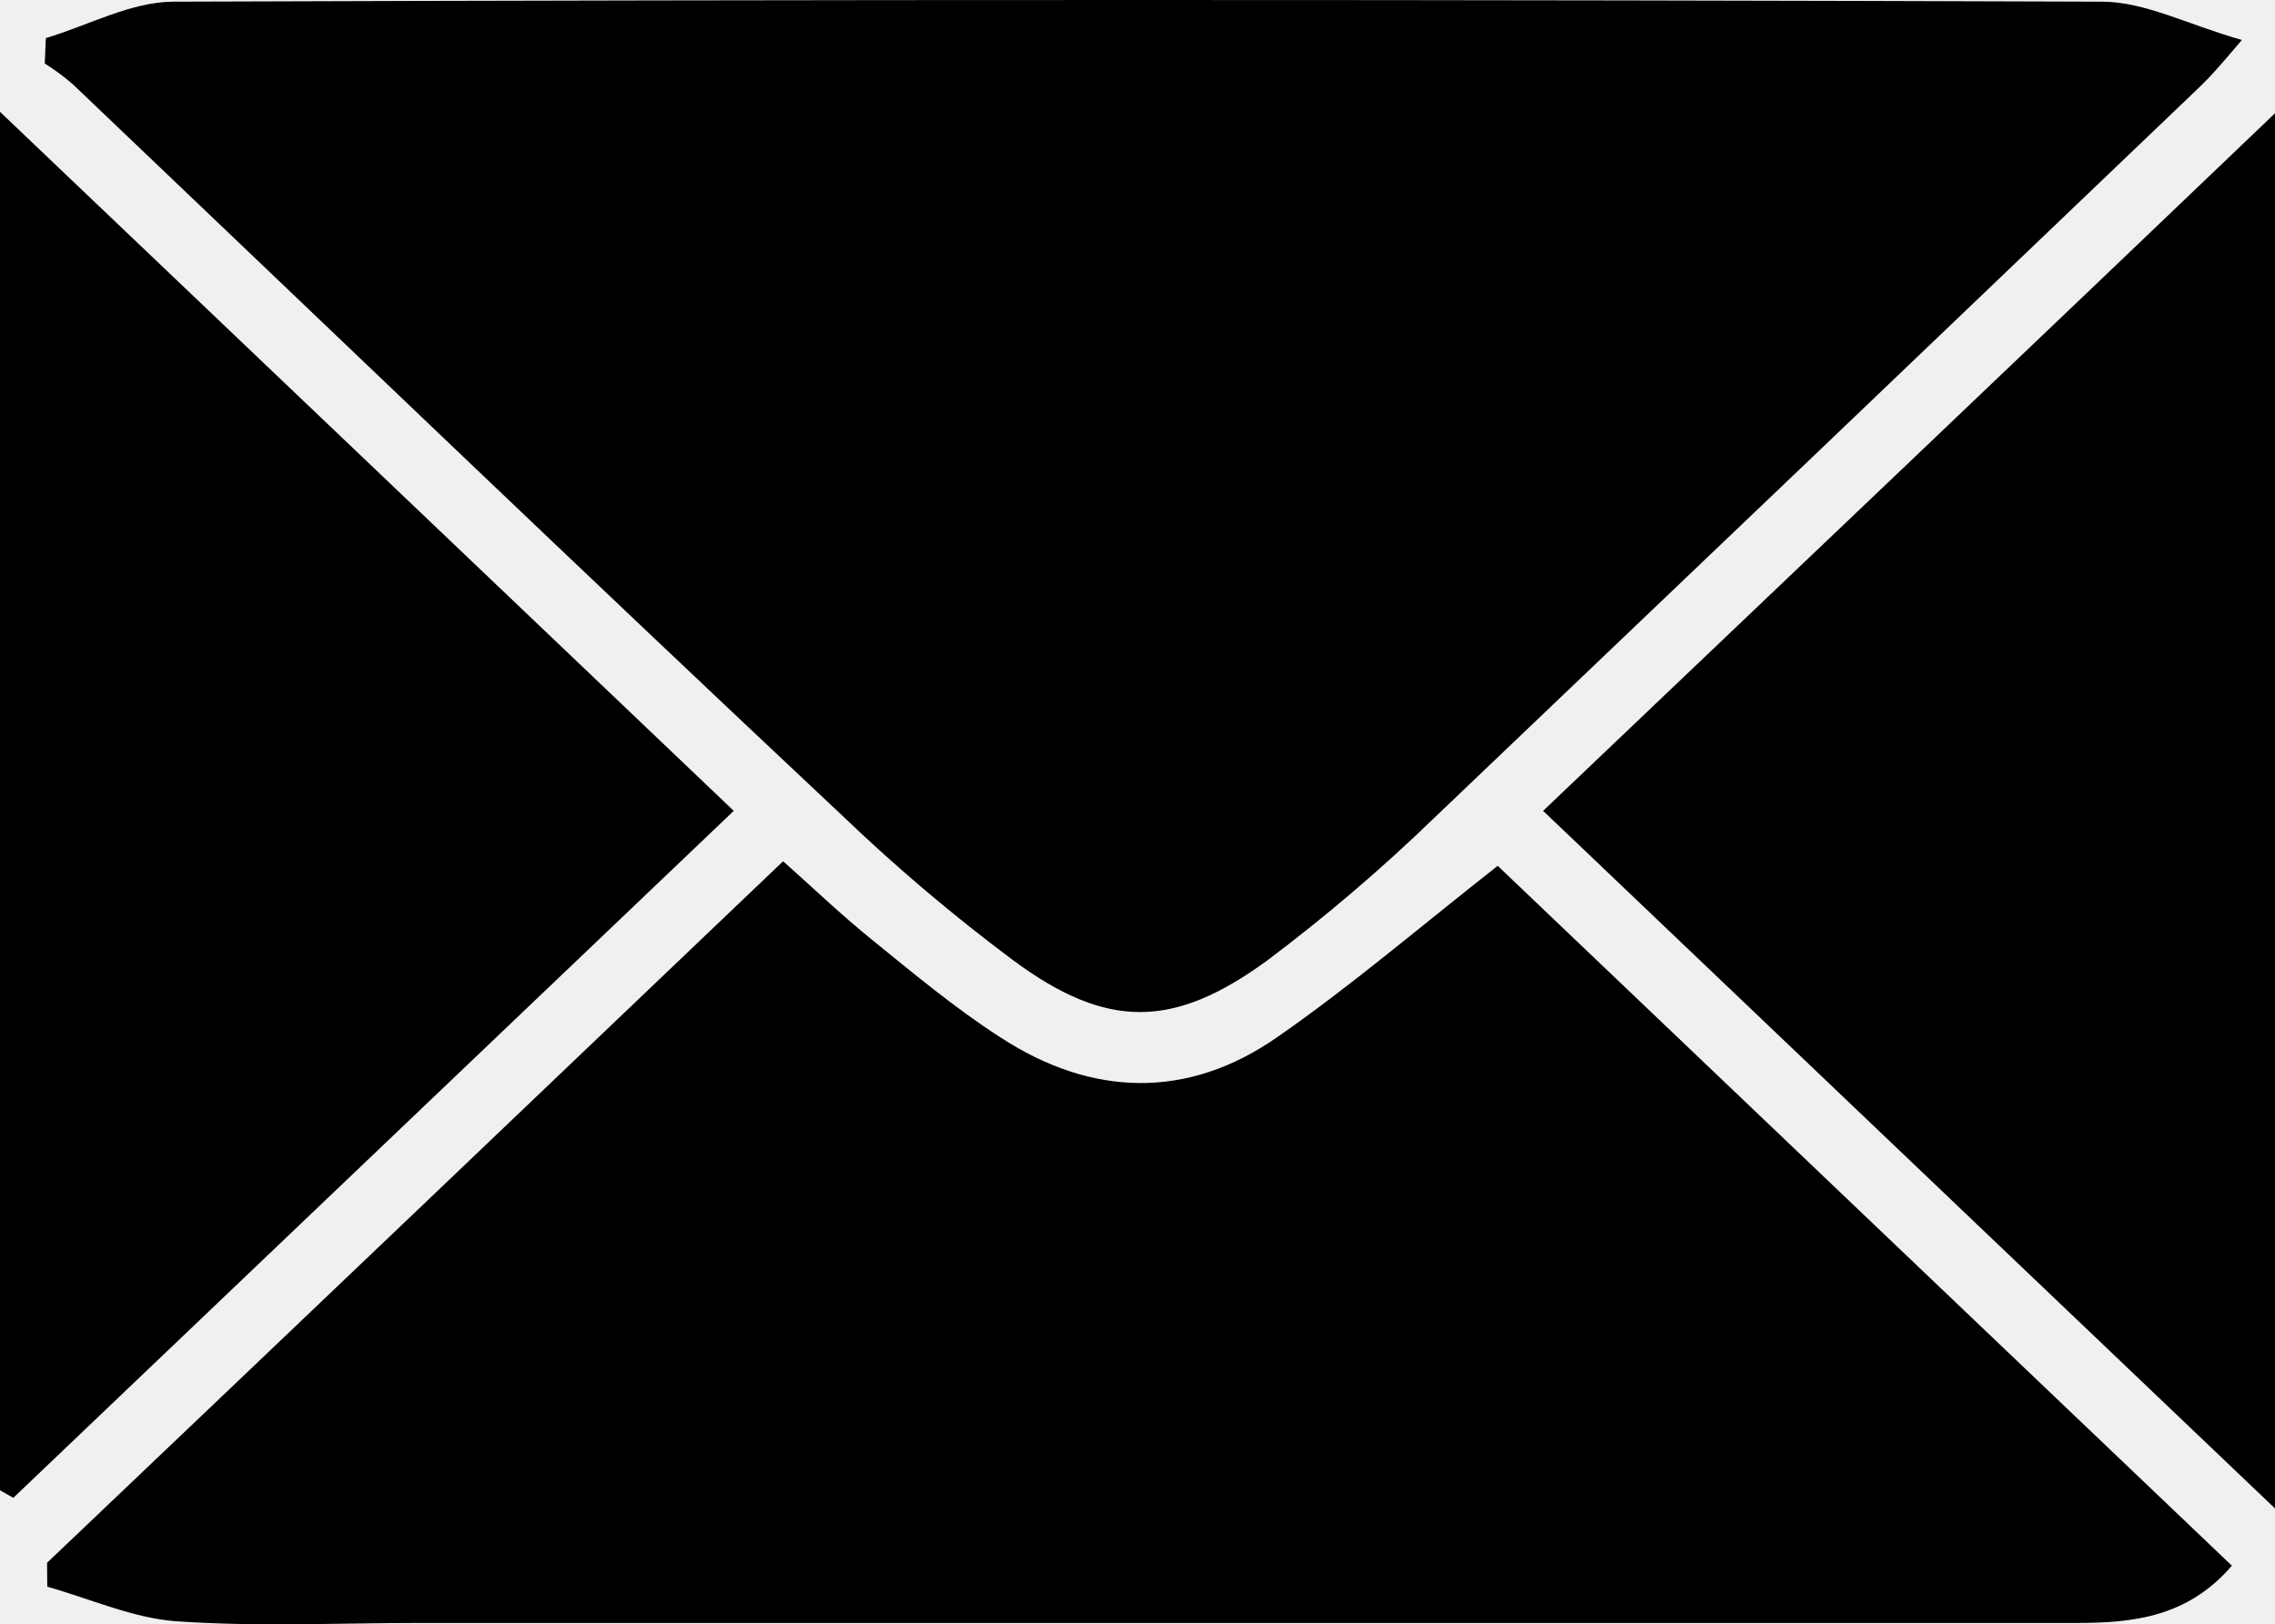
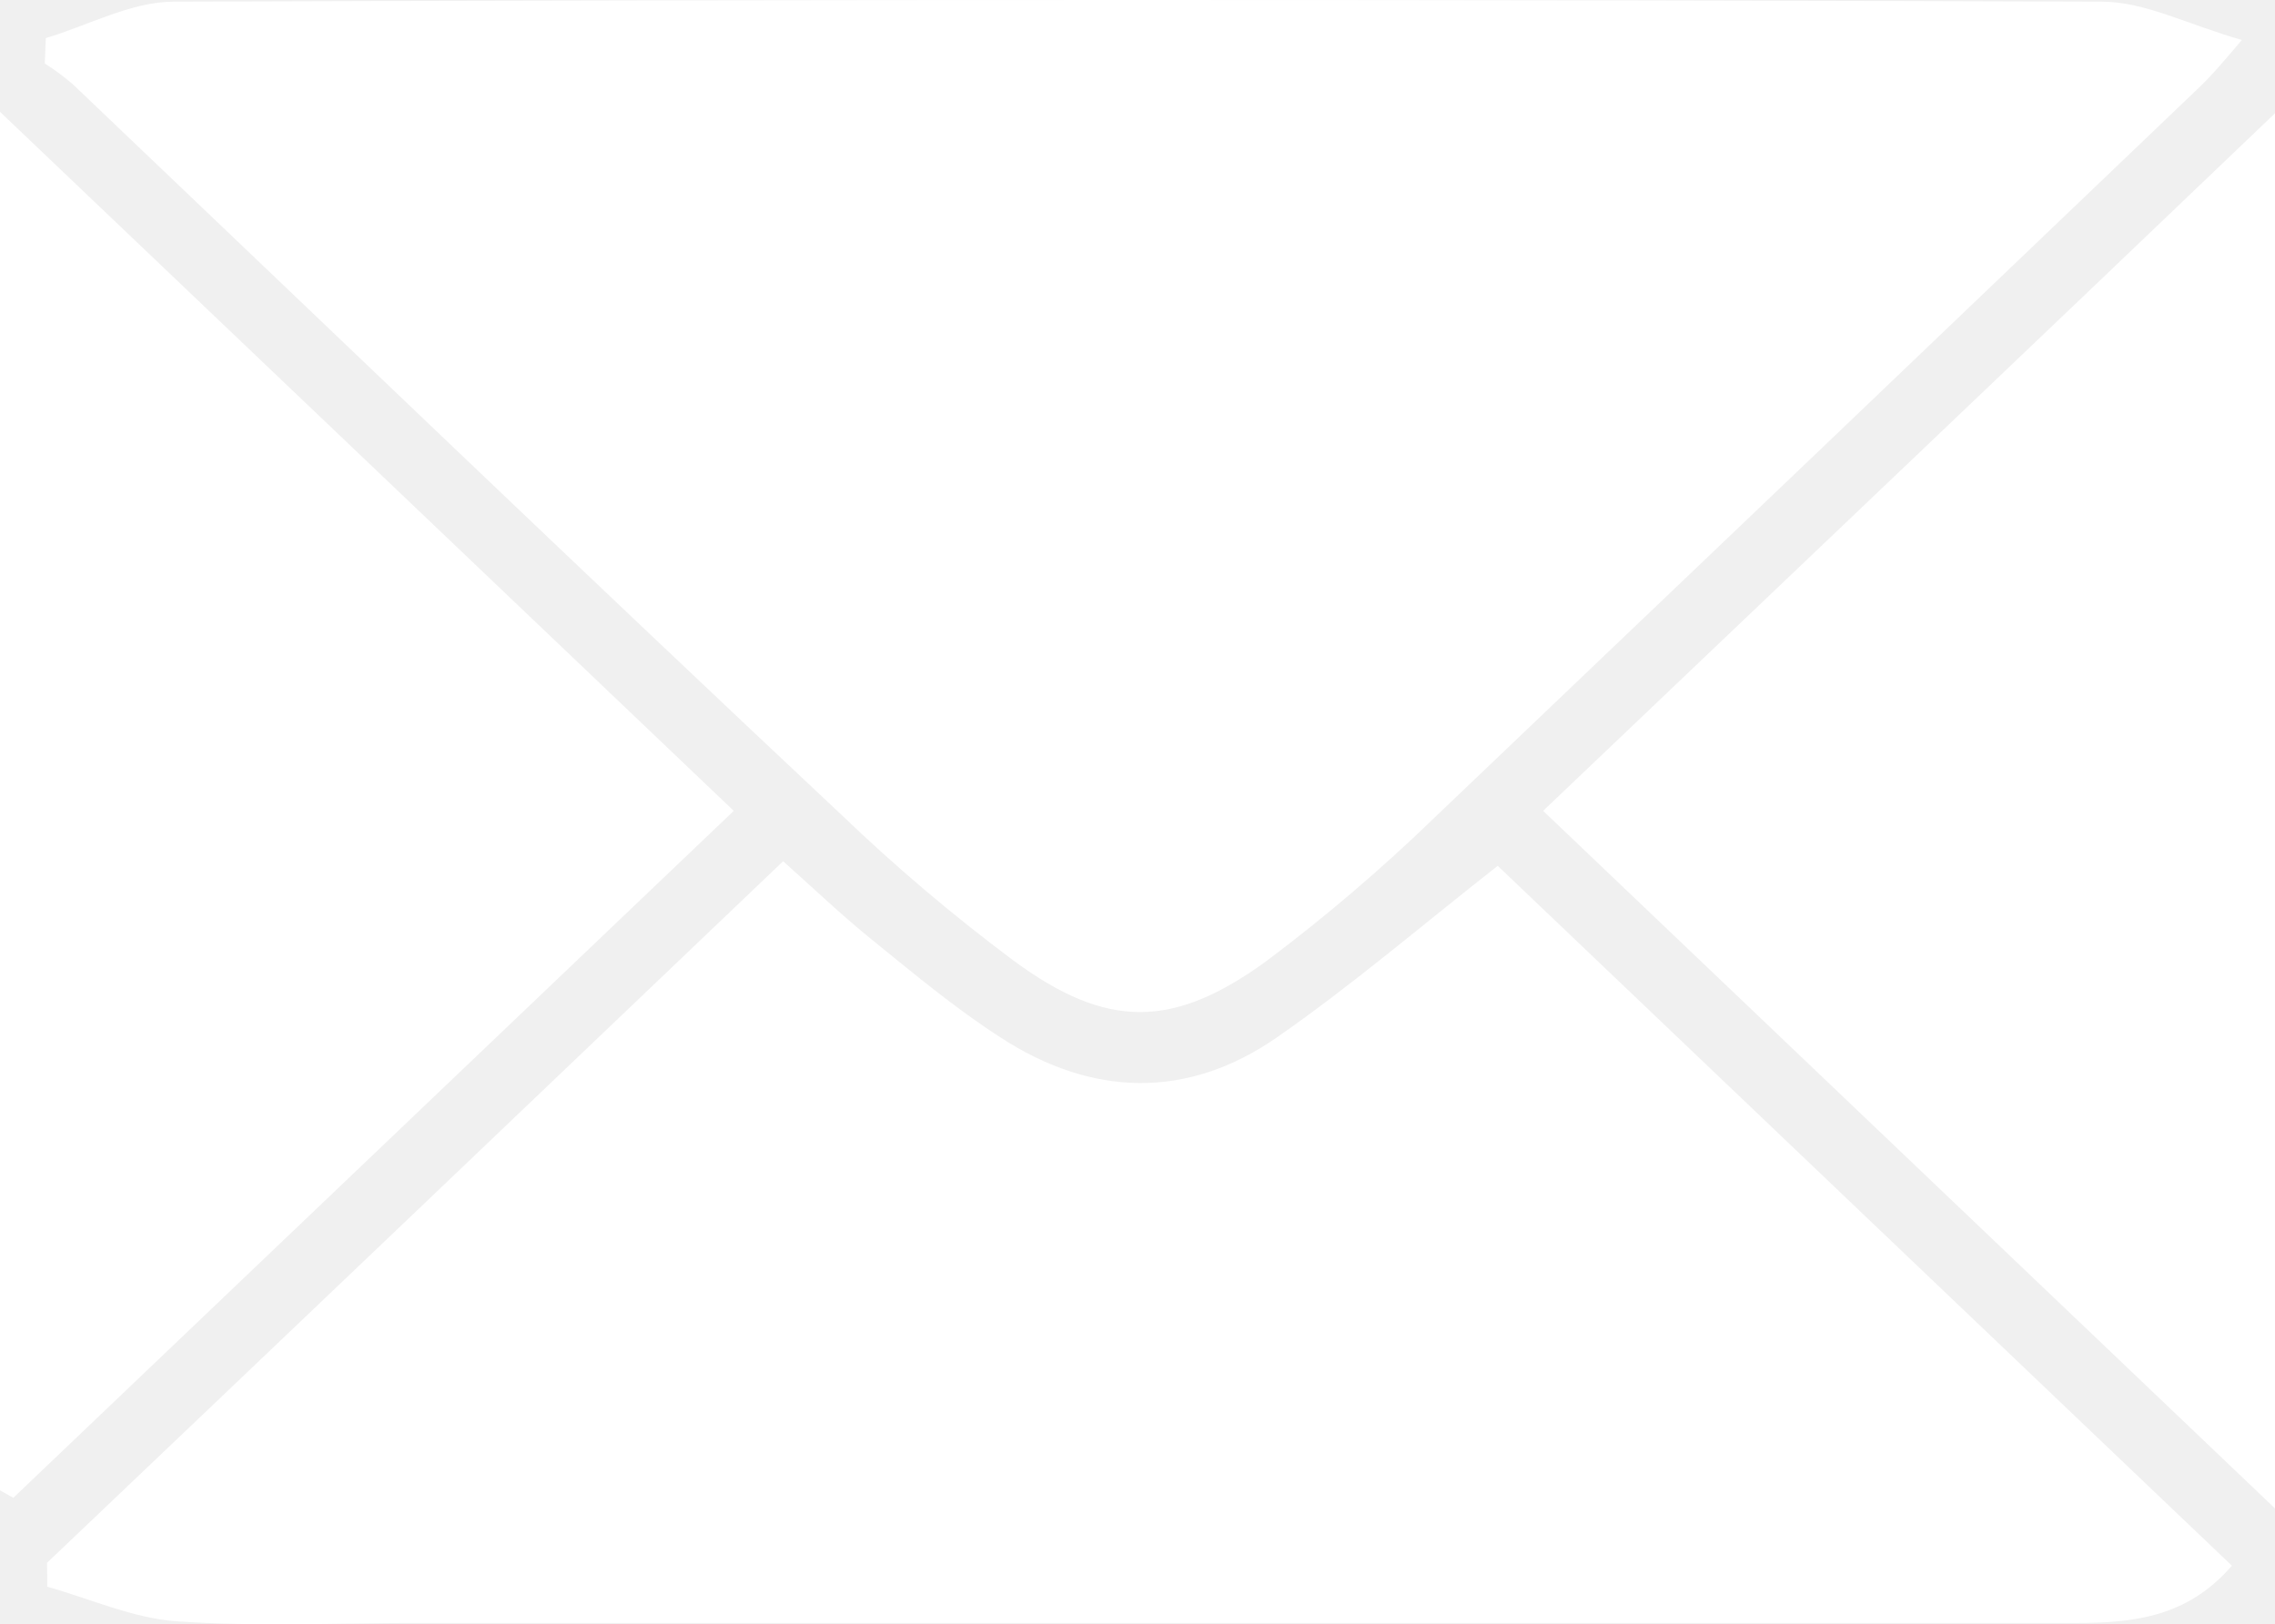
<svg xmlns="http://www.w3.org/2000/svg" viewBox="0 0 109.23 77.95">
+   <defs>
+     <style>.cls-1{fill:#fff;}</style>
+   </defs>
  <g id="Layer_2" data-name="Layer 2">
    <g id="Isolation_Mode" data-name="Isolation Mode">
-       <path d="M2.2,1.83C4.24,1.22,6.28.09,8.32.08q46.3-.16,92.6,0c2.06,0,4.12,1.1,6.72,1.84-1,1.18-1.49,1.74-2,2.23Q87.27,21.73,68.85,39.29a84.44,84.44,0,0,1-8,6.83c-4.51,3.3-7.71,3.32-12.2,0a87.3,87.3,0,0,1-8.26-7C28,27.49,15.78,15.75,3.5,4.05a11,11,0,0,0-1.35-1Z" />
-       <path d="M2.26,75.05C14,63.88,25.71,52.71,37.6,41.36c1.48,1.32,2.81,2.59,4.23,3.74,2,1.62,4,3.3,6.19,4.71,4.39,2.87,9,3,13.3,0,3.56-2.47,6.87-5.31,10.59-8.23l35.25,33.61c-2.11,2.45-4.69,2.75-7.43,2.75q-39.79,0-79.58,0c-3.89,0-7.8.19-11.68-.08-2.09-.15-4.13-1.08-6.2-1.66Z" />
-       <path d="M109.23,72.44,74.09,38.94c11.67-11.12,23.12-22,35.14-33.5Z" />
-       <path d="M0,71.57V5.37L35.23,38.94.64,71.93Z" />
+       <path class="cls-1" d="M2.2,1.83C4.24,1.22,6.28.09,8.32.08q46.3-.16,92.6,0c2.06,0,4.12,1.1,6.72,1.84-1,1.18-1.49,1.74-2,2.23Q87.27,21.73,68.85,39.29a84.44,84.44,0,0,1-8,6.83c-4.51,3.3-7.71,3.32-12.2,0a87.3,87.3,0,0,1-8.26-7C28,27.49,15.78,15.75,3.5,4.05a11,11,0,0,0-1.35-1Z" />
+       <path class="cls-1" d="M2.26,75.05C14,63.88,25.71,52.71,37.6,41.36c1.48,1.32,2.81,2.59,4.23,3.74,2,1.62,4,3.3,6.19,4.71,4.39,2.87,9,3,13.3,0,3.56-2.47,6.87-5.31,10.59-8.23l35.25,33.61c-2.11,2.45-4.69,2.75-7.43,2.75q-39.79,0-79.58,0c-3.89,0-7.8.19-11.68-.08-2.09-.15-4.13-1.08-6.2-1.66Z" />
+       <path class="cls-1" d="M109.23,72.44,74.09,38.94c11.67-11.12,23.12-22,35.14-33.5Z" />
+       <path class="cls-1" d="M0,71.57V5.37L35.23,38.94.64,71.93Z" />
    </g>
  </g>
</svg>
